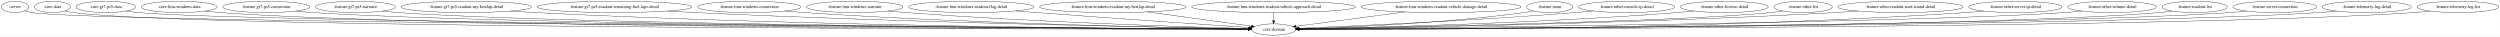
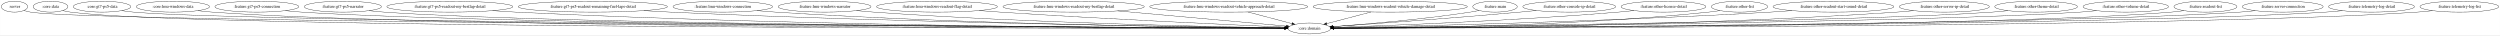
- <svg xmlns="http://www.w3.org/2000/svg" width="7961pt" height="116pt" viewBox="0.00 0.00 7960.53 116.00">
+ <svg xmlns="http://www.w3.org/2000/svg" width="8252pt" height="116pt" viewBox="0.00 0.00 8251.53 116.00">
  <g id="graph0" class="graph" transform="scale(1 1) rotate(0) translate(4 112)">
-     <polygon fill="white" stroke="transparent" points="-4,4 -4,-112 7956.53,-112 7956.53,4 -4,4" />
+     <polygon fill="white" stroke="transparent" points="-4,4 -4,-112 8247.53,-112 8247.53,4 -4,4" />
    <g id="node1" class="node">
      <ellipse fill="none" stroke="black" cx="43.55" cy="-90" rx="43.59" ry="18" />
      <text text-anchor="middle" x="43.55" y="-86.3" font-family="Times,serif" font-size="14.00">:server</text>
    </g>
    <g id="node2" class="node">
-       <ellipse fill="none" stroke="black" cx="4051.55" cy="-18" rx="70.69" ry="18" />
-       <text text-anchor="middle" x="4051.55" y="-14.3" font-family="Times,serif" font-size="14.00">:core:domain</text>
+       <ellipse fill="none" stroke="black" cx="4317.55" cy="-18" rx="70.69" ry="18" />
+       <text text-anchor="middle" x="4317.55" y="-14.3" font-family="Times,serif" font-size="14.00">:core:domain</text>
    </g>
    <g id="edge1" class="edge">
-       <path fill="none" stroke="black" d="M74.56,-77.36C81.68,-75.16 89.3,-73.18 96.55,-72 294.41,-39.68 3423.54,-22.22 3970.34,-19.41" />
-       <polygon fill="black" stroke="black" points="3970.52,-22.9 3980.5,-19.35 3970.49,-15.9 3970.52,-22.9" />
+       <path fill="none" stroke="black" d="M74.56,-77.36C81.68,-75.16 89.3,-73.18 96.55,-72 308.4,-37.49 3668.52,-21.75 4236.35,-19.33" />
+       <polygon fill="black" stroke="black" points="4236.51,-22.83 4246.49,-19.29 4236.48,-15.83 4236.51,-22.83" />
    </g>
    <g id="node3" class="node">
      <ellipse fill="none" stroke="black" cx="162.55" cy="-90" rx="57.39" ry="18" />
      <text text-anchor="middle" x="162.55" y="-86.3" font-family="Times,serif" font-size="14.00">:core:data</text>
    </g>
    <g id="edge2" class="edge">
-       <path fill="none" stroke="black" d="M202.73,-77.03C211.19,-74.97 220.1,-73.13 228.55,-72 610.99,-20.84 3452.57,-18.89 3970.61,-18.96" />
-       <polygon fill="black" stroke="black" points="3970.62,-22.46 3980.62,-18.97 3970.62,-15.46 3970.62,-22.46" />
+       <path fill="none" stroke="black" d="M202.73,-77.02C211.19,-74.96 220.1,-73.13 228.55,-72 639.04,-17.28 3697.91,-18.28 4236.63,-18.89" />
+       <polygon fill="black" stroke="black" points="4236.64,-22.39 4246.64,-18.9 4236.65,-15.39 4236.64,-22.39" />
    </g>
    <g id="node4" class="node">
      <ellipse fill="none" stroke="black" cx="332.55" cy="-90" rx="94.78" ry="18" />
      <text text-anchor="middle" x="332.55" y="-86.3" font-family="Times,serif" font-size="14.00">:core:gt7-ps5-data</text>
    </g>
    <g id="edge3" class="edge">
-       <path fill="none" stroke="black" d="M397.55,-76.86C410.43,-74.89 423.88,-73.12 436.55,-72 798.93,-39.9 3469.85,-22.47 3970.72,-19.47" />
-       <polygon fill="black" stroke="black" points="3970.78,-22.97 3980.76,-19.41 3970.74,-15.97 3970.78,-22.97" />
+       <path fill="none" stroke="black" d="M397.55,-76.85C410.43,-74.88 423.88,-73.12 436.55,-72 827.06,-37.61 3714.46,-21.95 4236.69,-19.38" />
+       <polygon fill="black" stroke="black" points="4236.79,-22.88 4246.78,-19.33 4236.76,-15.88 4236.79,-22.88" />
    </g>
    <g id="node5" class="node">
      <ellipse fill="none" stroke="black" cx="566.55" cy="-90" rx="120.78" ry="18" />
      <text text-anchor="middle" x="566.55" y="-86.3" font-family="Times,serif" font-size="14.00">:core:lmu-windows-data</text>
    </g>
    <g id="edge4" class="edge">
-       <path fill="none" stroke="black" d="M648.93,-76.79C664.7,-74.86 681.11,-73.13 696.55,-72 1362.17,-23.38 3524.01,-19.34 3970.44,-19.02" />
-       <polygon fill="black" stroke="black" points="3970.67,-22.52 3980.66,-19.02 3970.66,-15.52 3970.67,-22.52" />
+       <path fill="none" stroke="black" d="M648.93,-76.77C664.7,-74.84 681.11,-73.12 696.55,-72 1418.23,-19.71 3769.47,-18.6 4236.48,-18.91" />
+       <polygon fill="black" stroke="black" points="4236.5,-22.41 4246.5,-18.92 4236.51,-15.41 4236.5,-22.41" />
    </g>
    <g id="node6" class="node">
      <ellipse fill="none" stroke="black" cx="843.55" cy="-90" rx="138.38" ry="18" />
      <text text-anchor="middle" x="843.55" y="-86.3" font-family="Times,serif" font-size="14.00">:feature:gt7-ps5-connection</text>
    </g>
    <g id="edge5" class="edge">
-       <path fill="none" stroke="black" d="M937.77,-76.79C955.6,-74.87 974.13,-73.15 991.55,-72 1595.53,-32.18 3548.3,-21.26 3970.55,-19.34" />
-       <polygon fill="black" stroke="black" points="3970.85,-22.84 3980.83,-19.29 3970.82,-15.84 3970.85,-22.84" />
+       <path fill="none" stroke="black" d="M937.77,-76.77C955.6,-74.86 974.13,-73.14 991.55,-72 1651.41,-28.95 3792.32,-20.51 4236.43,-19.21" />
+       <polygon fill="black" stroke="black" points="4236.62,-22.71 4246.61,-19.18 4236.6,-15.71 4236.62,-22.71" />
    </g>
    <g id="node7" class="node">
      <ellipse fill="none" stroke="black" cx="1127.55" cy="-90" rx="127.28" ry="18" />
      <text text-anchor="middle" x="1127.55" y="-86.3" font-family="Times,serif" font-size="14.00">:feature:gt7-ps5-narrator</text>
    </g>
    <g id="edge6" class="edge">
-       <path fill="none" stroke="black" d="M1214.11,-76.79C1230.5,-74.88 1247.53,-73.15 1263.55,-72 1810.36,-32.74 3571.83,-21.46 3970.72,-19.39" />
-       <polygon fill="black" stroke="black" points="3970.75,-22.89 3980.73,-19.33 3970.71,-15.89 3970.75,-22.89" />
+       <path fill="none" stroke="black" d="M1214.11,-76.77C1230.5,-74.86 1247.52,-73.14 1263.55,-72 1865.98,-29.24 3814.18,-20.61 4236.36,-19.23" />
+       <polygon fill="black" stroke="black" points="4236.65,-22.73 4246.64,-19.2 4236.63,-15.73 4236.65,-22.73" />
    </g>
    <g id="node8" class="node">
      <ellipse fill="none" stroke="black" cx="1480.55" cy="-90" rx="207.96" ry="18" />
      <text text-anchor="middle" x="1480.55" y="-86.3" font-family="Times,serif" font-size="14.00">:feature:gt7-ps5-readout-my-bestlap-detail</text>
    </g>
    <g id="edge7" class="edge">
-       <path fill="none" stroke="black" d="M1622.01,-76.77C1647.15,-74.93 1673.11,-73.23 1697.55,-72 2587.73,-27.14 3669.19,-20.25 3970.34,-19.19" />
-       <polygon fill="black" stroke="black" points="3970.73,-22.69 3980.72,-19.16 3970.71,-15.69 3970.73,-22.69" />
+       <path fill="none" stroke="black" d="M1621.71,-76.75C1646.95,-74.9 1673.01,-73.21 1697.55,-72 2697.73,-22.75 3914.86,-19.01 4236.47,-18.93" />
+       <polygon fill="black" stroke="black" points="4236.63,-22.43 4246.63,-18.93 4236.63,-15.43 4236.63,-22.43" />
    </g>
    <g id="node9" class="node">
      <ellipse fill="none" stroke="black" cx="1952.55" cy="-90" rx="246.16" ry="18" />
      <text text-anchor="middle" x="1952.55" y="-86.3" font-family="Times,serif" font-size="14.00">:feature:gt7-ps5-readout-remaining-fuel-laps-detail</text>
    </g>
    <g id="edge8" class="edge">
-       <path fill="none" stroke="black" d="M2121.53,-76.88C2150.54,-75.05 2180.4,-73.34 2208.55,-72 2889.68,-39.6 3713.42,-24.42 3970.77,-20.24" />
-       <polygon fill="black" stroke="black" points="3970.84,-23.74 3980.78,-20.08 3970.72,-16.74 3970.84,-23.74" />
+       <path fill="none" stroke="black" d="M2120.83,-76.83C2150.07,-75 2180.18,-73.3 2208.55,-72 2998.68,-35.85 3956.55,-22.98 4236.88,-19.83" />
+       <polygon fill="black" stroke="black" points="4237,-23.33 4246.96,-19.72 4236.92,-16.33 4237,-23.33" />
    </g>
    <g id="node10" class="node">
      <ellipse fill="none" stroke="black" cx="2381.55" cy="-90" rx="164.37" ry="18" />
      <text text-anchor="middle" x="2381.55" y="-86.3" font-family="Times,serif" font-size="14.00">:feature:lmu-windows-connection</text>
    </g>
    <g id="edge9" class="edge">
-       <path fill="none" stroke="black" d="M2494.72,-76.92C2514.95,-75.05 2535.86,-73.31 2555.55,-72 3095.37,-36.1 3746.5,-23.54 3970.94,-20.1" />
-       <polygon fill="black" stroke="black" points="3971.04,-23.6 3980.99,-19.95 3970.93,-16.6 3971.04,-23.6" />
+       <path fill="none" stroke="black" d="M2494.24,-76.87C2514.63,-75 2535.71,-73.27 2555.55,-72 3202.84,-30.69 3986.02,-21.45 4236.45,-19.5" />
+       <polygon fill="black" stroke="black" points="4236.58,-23 4246.55,-19.42 4236.52,-16 4236.58,-23" />
    </g>
    <g id="node11" class="node">
      <ellipse fill="none" stroke="black" cx="2717.55" cy="-90" rx="153.27" ry="18" />
      <text text-anchor="middle" x="2717.55" y="-86.3" font-family="Times,serif" font-size="14.00">:feature:lmu-windows-narrator</text>
    </g>
    <g id="edge10" class="edge">
-       <path fill="none" stroke="black" d="M2823.78,-76.94C2842.35,-75.09 2861.5,-73.35 2879.55,-72 3289.4,-41.26 3781.31,-26.05 3971.27,-20.99" />
-       <polygon fill="black" stroke="black" points="3971.54,-24.48 3981.45,-20.72 3971.36,-17.48 3971.54,-24.48" />
+       <path fill="none" stroke="black" d="M2822.9,-76.9C2841.74,-75.03 2861.21,-73.3 2879.55,-72 3395.61,-35.45 4017.74,-23.35 4236.64,-20.06" />
+       <polygon fill="black" stroke="black" points="4236.81,-23.56 4246.76,-19.91 4236.71,-16.56 4236.81,-23.56" />
    </g>
    <g id="node12" class="node">
      <ellipse fill="none" stroke="black" cx="3088.55" cy="-90" rx="199.56" ry="18" />
      <text text-anchor="middle" x="3088.55" y="-86.3" font-family="Times,serif" font-size="14.00">:feature:lmu-windows-readout-flag-detail</text>
    </g>
    <g id="edge11" class="edge">
-       <path fill="none" stroke="black" d="M3229.9,-77.29C3252.52,-75.48 3275.68,-73.66 3297.55,-72 3544.31,-53.29 3836.69,-33.39 3973.56,-24.2" />
-       <polygon fill="black" stroke="black" points="3974.2,-27.66 3983.94,-23.5 3973.73,-20.68 3974.2,-27.66" />
+       <path fill="none" stroke="black" d="M3227.91,-77.09C3251.15,-75.27 3275.03,-73.5 3297.55,-72 3647.79,-48.66 4066.27,-29.73 4238.03,-22.34" />
+       <polygon fill="black" stroke="black" points="4238.41,-25.83 4248.25,-21.9 4238.11,-18.83 4238.41,-25.83" />
    </g>
    <g id="node13" class="node">
      <ellipse fill="none" stroke="black" cx="3539.55" cy="-90" rx="233.16" ry="18" />
      <text text-anchor="middle" x="3539.55" y="-86.3" font-family="Times,serif" font-size="14.00">:feature:lmu-windows-readout-my-bestlap-detail</text>
    </g>
    <g id="edge12" class="edge">
-       <path fill="none" stroke="black" d="M3648.75,-74.07C3749.04,-60.36 3894.73,-40.44 3980.64,-28.69" />
-       <polygon fill="black" stroke="black" points="3981.13,-32.16 3990.56,-27.34 3980.18,-25.22 3981.13,-32.16" />
+       <path fill="none" stroke="black" d="M3684.97,-75.92C3850.04,-61.06 4113.04,-37.4 4241.68,-25.83" />
+       <polygon fill="black" stroke="black" points="4242.19,-29.29 4251.83,-24.91 4241.56,-22.32 4242.19,-29.29" />
    </g>
    <g id="node14" class="node">
      <ellipse fill="none" stroke="black" cx="4051.55" cy="-90" rx="260.75" ry="18" />
      <text text-anchor="middle" x="4051.55" y="-86.3" font-family="Times,serif" font-size="14.00">:feature:lmu-windows-readout-vehicle-approach-detail</text>
    </g>
    <g id="edge13" class="edge">
-       <path fill="none" stroke="black" d="M4051.55,-71.7C4051.55,-63.98 4051.55,-54.71 4051.55,-46.11" />
-       <polygon fill="black" stroke="black" points="4055.05,-46.1 4051.55,-36.1 4048.05,-46.1 4055.05,-46.1" />
+       <path fill="none" stroke="black" d="M4114.25,-72.5C4158.56,-60.84 4217.49,-45.33 4260.49,-34.01" />
+       <polygon fill="black" stroke="black" points="4261.46,-37.38 4270.24,-31.45 4259.68,-30.61 4261.46,-37.38" />
    </g>
    <g id="node15" class="node">
      <ellipse fill="none" stroke="black" cx="4584.55" cy="-90" rx="254.55" ry="18" />
      <text text-anchor="middle" x="4584.55" y="-86.3" font-family="Times,serif" font-size="14.00">:feature:lmu-windows-readout-vehicle-damage-detail</text>
    </g>
    <g id="edge14" class="edge">
-       <path fill="none" stroke="black" d="M4469.55,-73.9C4364.2,-60.06 4211.56,-40.02 4122.84,-28.36" />
-       <polygon fill="black" stroke="black" points="4123.25,-24.89 4112.88,-27.05 4122.33,-31.83 4123.25,-24.89" />
+       <path fill="none" stroke="black" d="M4521.61,-72.5C4477.13,-60.84 4417.98,-45.33 4374.81,-34.01" />
+       <polygon fill="black" stroke="black" points="4375.59,-30.6 4365.03,-31.45 4373.82,-37.37 4375.59,-30.6" />
    </g>
    <g id="node16" class="node">
      <ellipse fill="none" stroke="black" cx="4930.55" cy="-90" rx="73.39" ry="18" />
      <text text-anchor="middle" x="4930.55" y="-86.3" font-family="Times,serif" font-size="14.00">:feature:main</text>
    </g>
    <g id="edge15" class="edge">
-       <path fill="none" stroke="black" d="M4878.68,-77.12C4868.72,-75.16 4858.34,-73.33 4848.55,-72 4588.06,-36.51 4276.31,-24.52 4132.06,-20.68" />
-       <polygon fill="black" stroke="black" points="4132.06,-17.18 4121.97,-20.42 4131.88,-24.18 4132.06,-17.18" />
+       <path fill="none" stroke="black" d="M4878.2,-77.29C4868.38,-75.34 4858.17,-73.47 4848.55,-72 4688.35,-47.47 4499.16,-31.72 4395.39,-24.2" />
+       <polygon fill="black" stroke="black" points="4395.53,-20.7 4385.31,-23.48 4395.03,-27.68 4395.53,-20.7" />
    </g>
    <g id="node17" class="node">
      <ellipse fill="none" stroke="black" cx="5175.55" cy="-90" rx="153.27" ry="18" />
      <text text-anchor="middle" x="5175.55" y="-86.3" font-family="Times,serif" font-size="14.00">:feature:other-console-ip-detail</text>
    </g>
    <g id="edge16" class="edge">
-       <path fill="none" stroke="black" d="M5068.21,-77.05C5049.66,-75.2 5030.56,-73.43 5012.55,-72 4685.84,-45.97 4295.62,-28.71 4131.01,-22.07" />
-       <polygon fill="black" stroke="black" points="4131.1,-18.57 4120.97,-21.66 4130.82,-25.56 4131.1,-18.57" />
+       <path fill="none" stroke="black" d="M5066.87,-77.24C5048.73,-75.4 5030.12,-73.59 5012.55,-72 4788.72,-51.8 4523.87,-33.01 4395.32,-24.22" />
+       <polygon fill="black" stroke="black" points="4395.39,-20.72 4385.18,-23.53 4394.92,-27.7 4395.39,-20.72" />
    </g>
    <g id="node18" class="node">
      <ellipse fill="none" stroke="black" cx="5486.55" cy="-90" rx="139.98" ry="18" />
      <text text-anchor="middle" x="5486.55" y="-86.3" font-family="Times,serif" font-size="14.00">:feature:other-license-detail</text>
    </g>
    <g id="edge17" class="edge">
-       <path fill="none" stroke="black" d="M5390.06,-76.96C5372.6,-75.08 5354.55,-73.32 5337.55,-72 4882.62,-36.72 4335.22,-24 4132.32,-20.3" />
-       <polygon fill="black" stroke="black" points="4132.11,-16.79 4122.05,-20.11 4131.99,-23.79 4132.11,-16.79" />
+       <path fill="none" stroke="black" d="M5389.25,-77.02C5372.04,-75.16 5354.28,-73.39 5337.55,-72 4988.16,-43.02 4570.05,-27.19 4397.77,-21.48" />
+       <polygon fill="black" stroke="black" points="4397.63,-17.98 4387.52,-21.15 4397.4,-24.97 4397.63,-17.98" />
    </g>
    <g id="node19" class="node">
      <ellipse fill="none" stroke="black" cx="5737.55" cy="-90" rx="92.88" ry="18" />
      <text text-anchor="middle" x="5737.55" y="-86.3" font-family="Times,serif" font-size="14.00">:feature:other-list</text>
    </g>
    <g id="edge18" class="edge">
-       <path fill="none" stroke="black" d="M5673.24,-76.96C5660.77,-75 5647.78,-73.22 5635.55,-72 5339.23,-42.48 4411.61,-24.99 4132.07,-20.29" />
-       <polygon fill="black" stroke="black" points="4132.06,-16.79 4122,-20.12 4131.94,-23.79 4132.06,-16.79" />
+       <path fill="none" stroke="black" d="M5672.96,-76.99C5660.58,-75.04 5647.69,-73.25 5635.55,-72 5169.03,-23.93 4605.45,-18.85 4398.66,-18.74" />
+       <polygon fill="black" stroke="black" points="4398.49,-15.24 4388.49,-18.74 4398.49,-22.24 4398.49,-15.24" />
    </g>
    <g id="node20" class="node">
      <ellipse fill="none" stroke="black" cx="6047.55" cy="-90" rx="199.56" ry="18" />
      <text text-anchor="middle" x="6047.55" y="-86.3" font-family="Times,serif" font-size="14.00">:feature:other-readout-start-sound-detail</text>
    </g>
    <g id="edge19" class="edge">
-       <path fill="none" stroke="black" d="M5911.12,-76.83C5887.27,-75 5862.7,-73.29 5839.55,-72 5181.24,-35.37 4385.08,-23.04 4132.49,-19.9" />
-       <polygon fill="black" stroke="black" points="4132.34,-16.4 4122.3,-19.78 4132.26,-23.4 4132.34,-16.4" />
+       <path fill="none" stroke="black" d="M5910.55,-76.89C5886.89,-75.06 5862.51,-73.34 5839.55,-72 5289.09,-39.94 4625.44,-24.94 4398.31,-20.48" />
+       <polygon fill="black" stroke="black" points="4398.22,-16.98 4388.15,-20.29 4398.08,-23.98 4398.22,-16.98" />
    </g>
    <g id="node21" class="node">
      <ellipse fill="none" stroke="black" cx="6413.55" cy="-90" rx="148.67" ry="18" />
      <text text-anchor="middle" x="6413.55" y="-86.3" font-family="Times,serif" font-size="14.00">:feature:other-server-ip-detail</text>
    </g>
    <g id="edge20" class="edge">
-       <path fill="none" stroke="black" d="M6312.31,-76.78C6293.78,-74.9 6274.6,-73.19 6256.55,-72 5428.57,-17.32 4422.39,-17.23 4132.96,-18.5" />
-       <polygon fill="black" stroke="black" points="4132.54,-15 4122.56,-18.54 4132.57,-22 4132.54,-15" />
+       <path fill="none" stroke="black" d="M6311.88,-76.78C6293.49,-74.92 6274.46,-73.21 6256.55,-72 5537.48,-23.32 4665.53,-18.99 4398.87,-18.88" />
+       <polygon fill="black" stroke="black" points="4398.51,-15.38 4388.51,-18.88 4398.51,-22.38 4398.51,-15.38" />
    </g>
    <g id="node22" class="node">
-       <ellipse fill="none" stroke="black" cx="6721.55" cy="-90" rx="141.07" ry="18" />
-       <text text-anchor="middle" x="6721.55" y="-86.3" font-family="Times,serif" font-size="14.00">:feature:other-volume-detail</text>
+       <ellipse fill="none" stroke="black" cx="6716.55" cy="-90" rx="136.48" ry="18" />
+       <text text-anchor="middle" x="6716.55" y="-86.3" font-family="Times,serif" font-size="14.00">:feature:other-theme-detail</text>
    </g>
    <g id="edge21" class="edge">
-       <path fill="none" stroke="black" d="M6625.24,-76.76C6607.41,-74.87 6588.94,-73.17 6571.55,-72 6080.58,-39.09 4507.43,-23.1 4132.38,-19.7" />
-       <polygon fill="black" stroke="black" points="4132.19,-16.2 4122.16,-19.61 4132.12,-23.2 4132.19,-16.2" />
+       <path fill="none" stroke="black" d="M6623.45,-76.79C6606.22,-74.9 6588.36,-73.18 6571.55,-72 6136.08,-41.42 4748.33,-23.89 4398.31,-19.89" />
+       <polygon fill="black" stroke="black" points="4398.3,-16.39 4388.26,-19.77 4398.22,-23.39 4398.3,-16.39" />
    </g>
    <g id="node23" class="node">
-       <ellipse fill="none" stroke="black" cx="6984.55" cy="-90" rx="103.98" ry="18" />
-       <text text-anchor="middle" x="6984.55" y="-86.3" font-family="Times,serif" font-size="14.00">:feature:readout-list</text>
+       <ellipse fill="none" stroke="black" cx="7012.55" cy="-90" rx="141.07" ry="18" />
+       <text text-anchor="middle" x="7012.55" y="-86.3" font-family="Times,serif" font-size="14.00">:feature:other-volume-detail</text>
    </g>
    <g id="edge22" class="edge">
-       <path fill="none" stroke="black" d="M6913.28,-76.84C6899.47,-74.89 6885.09,-73.14 6871.55,-72 6318.69,-25.42 4534.94,-19.78 4132.66,-19.09" />
-       <polygon fill="black" stroke="black" points="4132.57,-15.59 4122.57,-19.08 4132.56,-22.59 4132.57,-15.59" />
+       <path fill="none" stroke="black" d="M6916,-76.8C6897.93,-74.9 6879.18,-73.17 6861.55,-72 6365.5,-38.98 4775.23,-23.05 4398.24,-19.69" />
+       <polygon fill="black" stroke="black" points="4398.27,-16.19 4388.24,-19.6 4398.2,-23.19 4398.27,-16.19" />
    </g>
    <g id="node24" class="node">
-       <ellipse fill="none" stroke="black" cx="7239.55" cy="-90" rx="133.48" ry="18" />
-       <text text-anchor="middle" x="7239.55" y="-86.3" font-family="Times,serif" font-size="14.00">:feature:server-connection</text>
+       <ellipse fill="none" stroke="black" cx="7275.55" cy="-90" rx="103.98" ry="18" />
+       <text text-anchor="middle" x="7275.55" y="-86.3" font-family="Times,serif" font-size="14.00">:feature:readout-list</text>
    </g>
    <g id="edge23" class="edge">
-       <path fill="none" stroke="black" d="M7148.77,-76.74C7131.78,-74.84 7114.14,-73.13 7097.55,-72 6496.58,-30.91 4553.57,-20.98 4132.51,-19.29" />
-       <polygon fill="black" stroke="black" points="4132.28,-15.79 4122.26,-19.25 4132.25,-22.79 4132.28,-15.79" />
+       <path fill="none" stroke="black" d="M7204.28,-76.83C7190.47,-74.89 7176.09,-73.14 7162.55,-72 6604.48,-25.03 4803.26,-19.69 4398.71,-19.08" />
+       <polygon fill="black" stroke="black" points="4398.57,-15.58 4388.57,-19.06 4398.56,-22.58 4398.57,-15.58" />
    </g>
    <g id="node25" class="node">
-       <ellipse fill="none" stroke="black" cx="7532.55" cy="-90" rx="141.88" ry="18" />
-       <text text-anchor="middle" x="7532.55" y="-86.3" font-family="Times,serif" font-size="14.00">:feature:telemetry-log-detail</text>
+       <ellipse fill="none" stroke="black" cx="7530.55" cy="-90" rx="133.48" ry="18" />
+       <text text-anchor="middle" x="7530.55" y="-86.3" font-family="Times,serif" font-size="14.00">:feature:server-connection</text>
    </g>
    <g id="edge24" class="edge">
-       <path fill="none" stroke="black" d="M7436.41,-76.78C7418.21,-74.86 7399.32,-73.14 7381.55,-72 6720.84,-29.65 4577.39,-20.66 4132.76,-19.23" />
-       <polygon fill="black" stroke="black" points="4132.58,-15.73 4122.57,-19.2 4132.56,-22.73 4132.58,-15.73" />
+       <path fill="none" stroke="black" d="M7439.77,-76.74C7422.78,-74.84 7405.14,-73.13 7388.55,-72 6782.34,-30.59 4821.66,-20.91 4398.52,-19.28" />
+       <polygon fill="black" stroke="black" points="4398.53,-15.78 4388.52,-19.24 4398.5,-22.78 4398.53,-15.78" />
    </g>
    <g id="node26" class="node">
-       <ellipse fill="none" stroke="black" cx="7822.55" cy="-90" rx="129.98" ry="18" />
-       <text text-anchor="middle" x="7822.55" y="-86.3" font-family="Times,serif" font-size="14.00">:feature:telemetry-log-list</text>
+       <ellipse fill="none" stroke="black" cx="7823.55" cy="-90" rx="141.88" ry="18" />
+       <text text-anchor="middle" x="7823.55" y="-86.3" font-family="Times,serif" font-size="14.00">:feature:telemetry-log-detail</text>
    </g>
    <g id="edge25" class="edge">
-       <path fill="none" stroke="black" d="M7734.07,-76.74C7717.32,-74.83 7699.92,-73.12 7683.55,-72 6959.26,-22.57 4599.97,-19.18 4132.48,-19" />
-       <polygon fill="black" stroke="black" points="4132.44,-15.5 4122.44,-19 4132.44,-22.5 4132.44,-15.5" />
+       <path fill="none" stroke="black" d="M7727.41,-76.77C7709.21,-74.86 7690.32,-73.14 7672.55,-72 7006.52,-29.35 4845,-20.59 4398.64,-19.22" />
+       <polygon fill="black" stroke="black" points="4398.43,-15.72 4388.42,-19.19 4398.41,-22.72 4398.43,-15.72" />
+     </g>
+     <g id="node27" class="node">
+       <ellipse fill="none" stroke="black" cx="8113.55" cy="-90" rx="129.98" ry="18" />
+       <text text-anchor="middle" x="8113.55" y="-86.3" font-family="Times,serif" font-size="14.00">:feature:telemetry-log-list</text>
+     </g>
+     <g id="edge26" class="edge">
+       <path fill="none" stroke="black" d="M8025.07,-76.74C8008.32,-74.83 7990.92,-73.12 7974.55,-72 7245.08,-22.25 4868.47,-19.12 4398.65,-18.99" />
+       <polygon fill="black" stroke="black" points="4398.57,-15.49 4388.57,-18.99 4398.57,-22.49 4398.57,-15.49" />
    </g>
  </g>
</svg>
